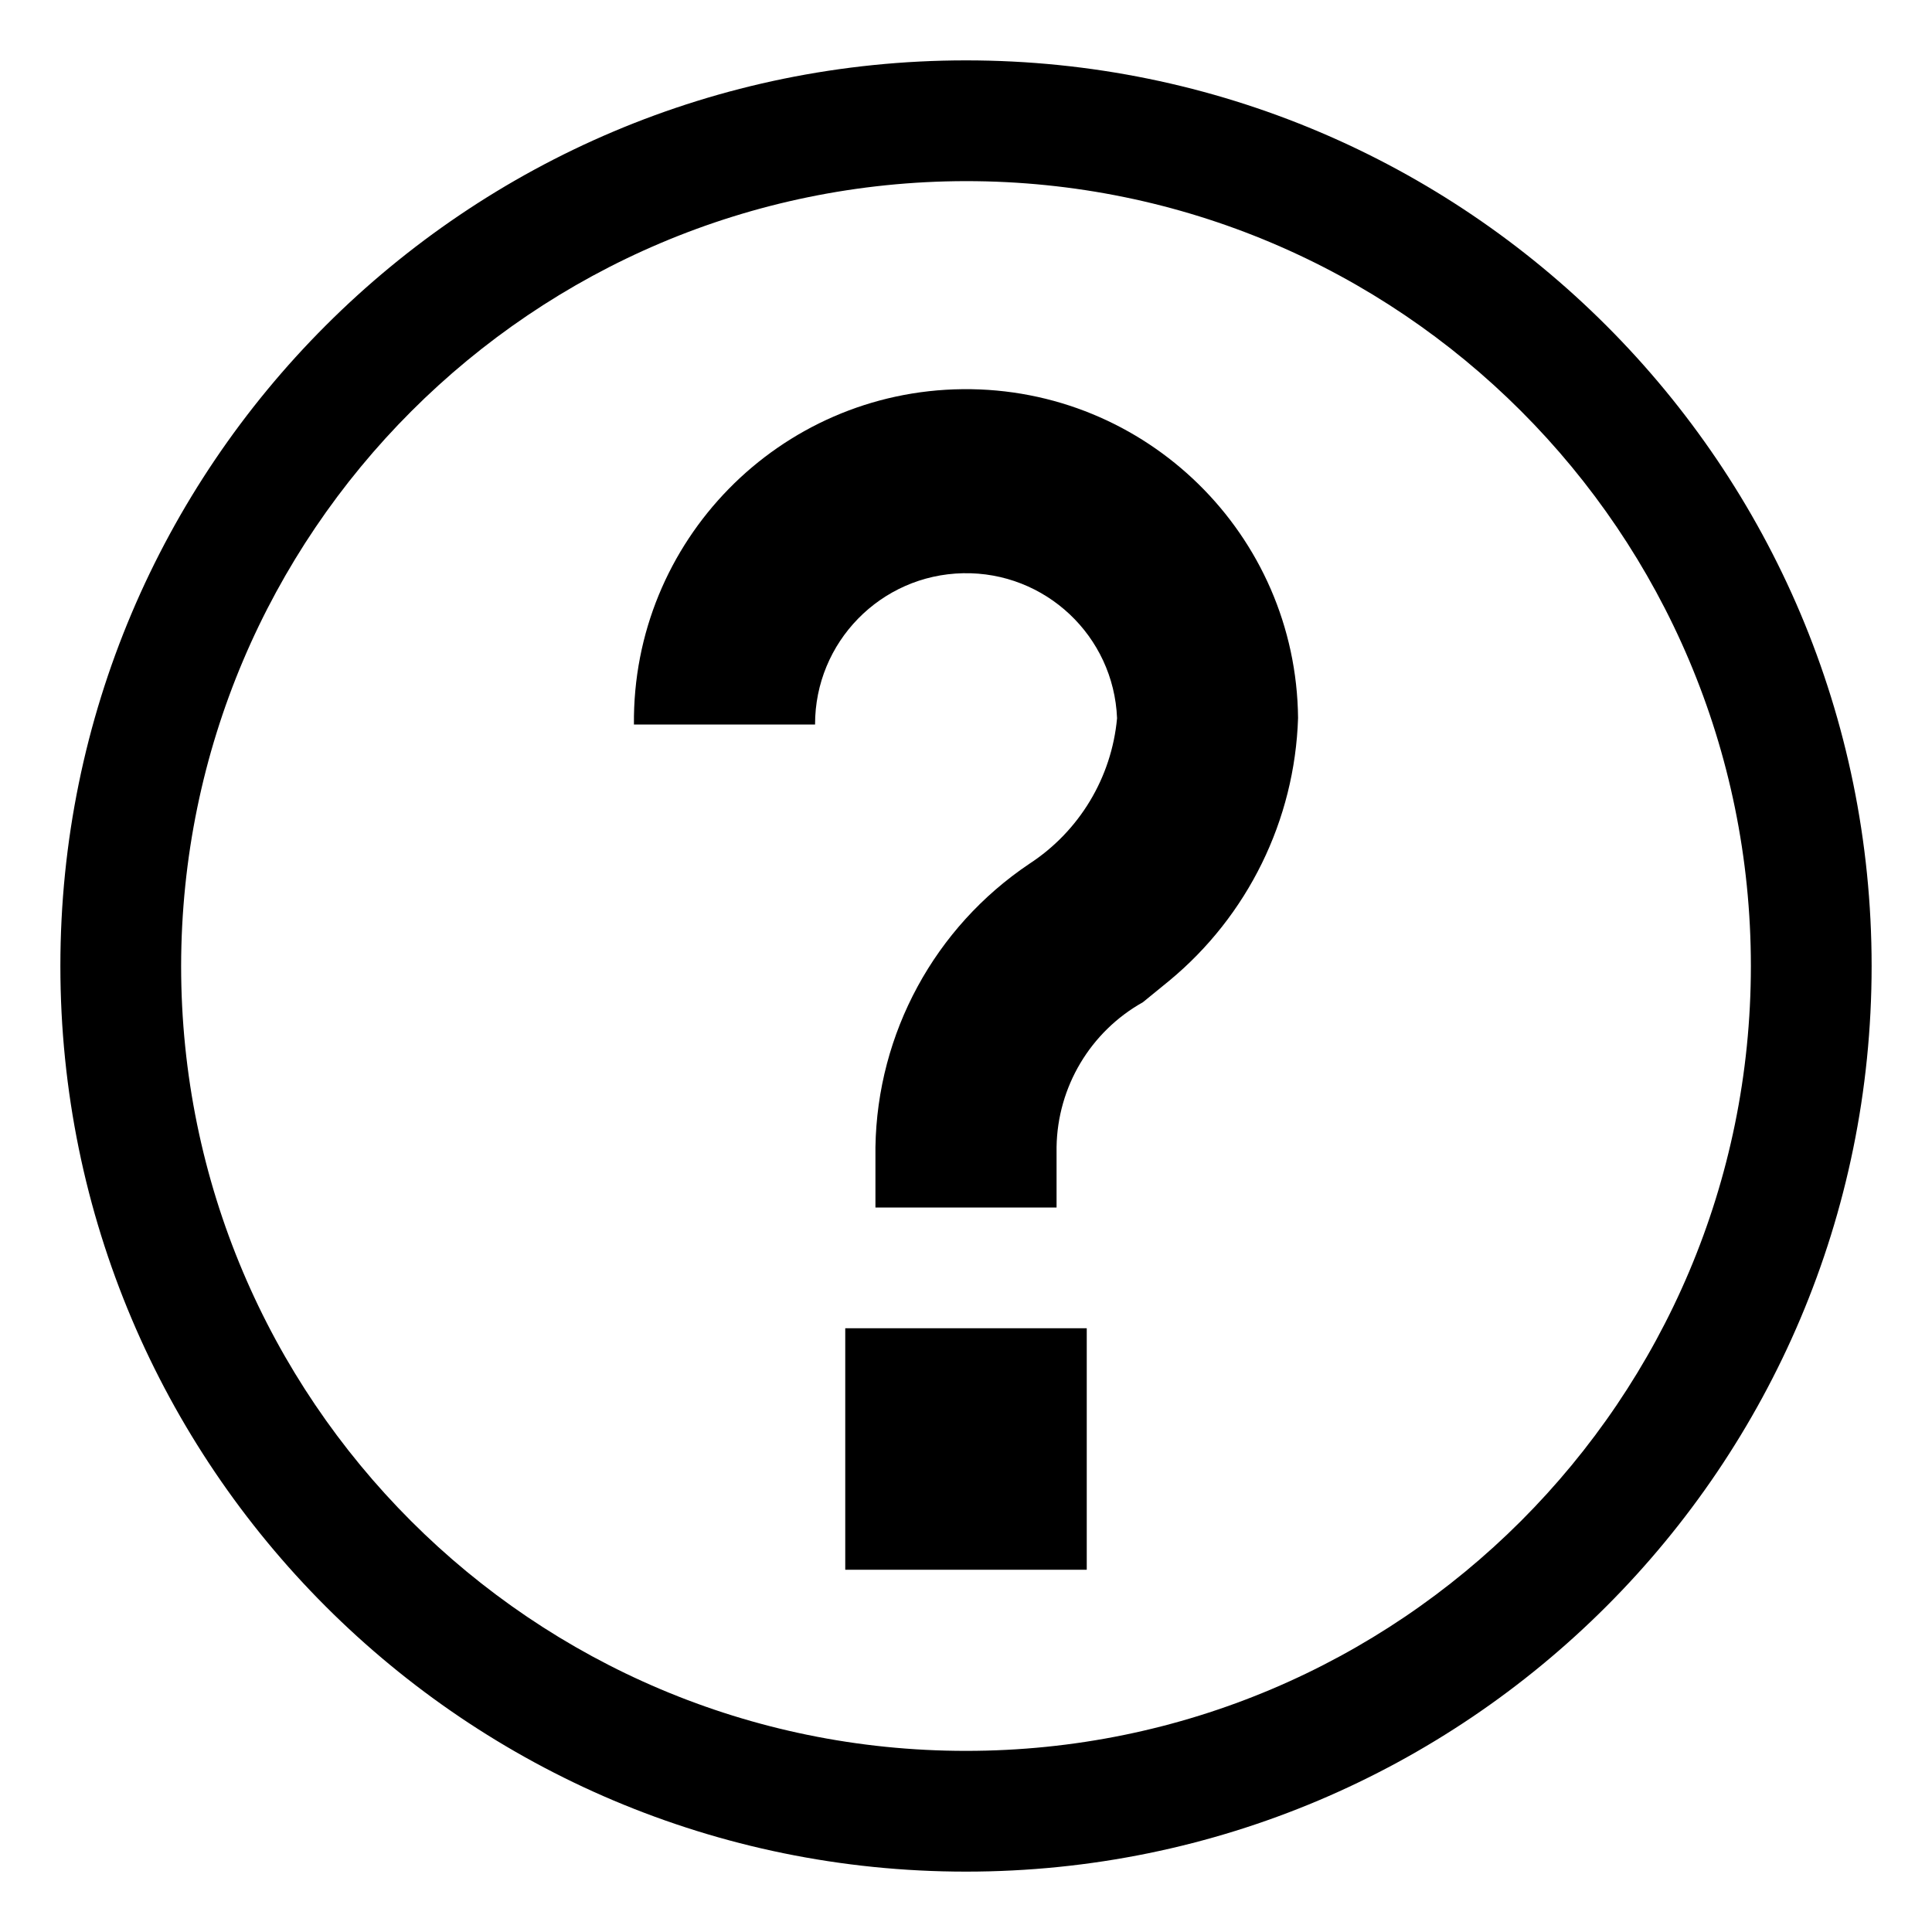
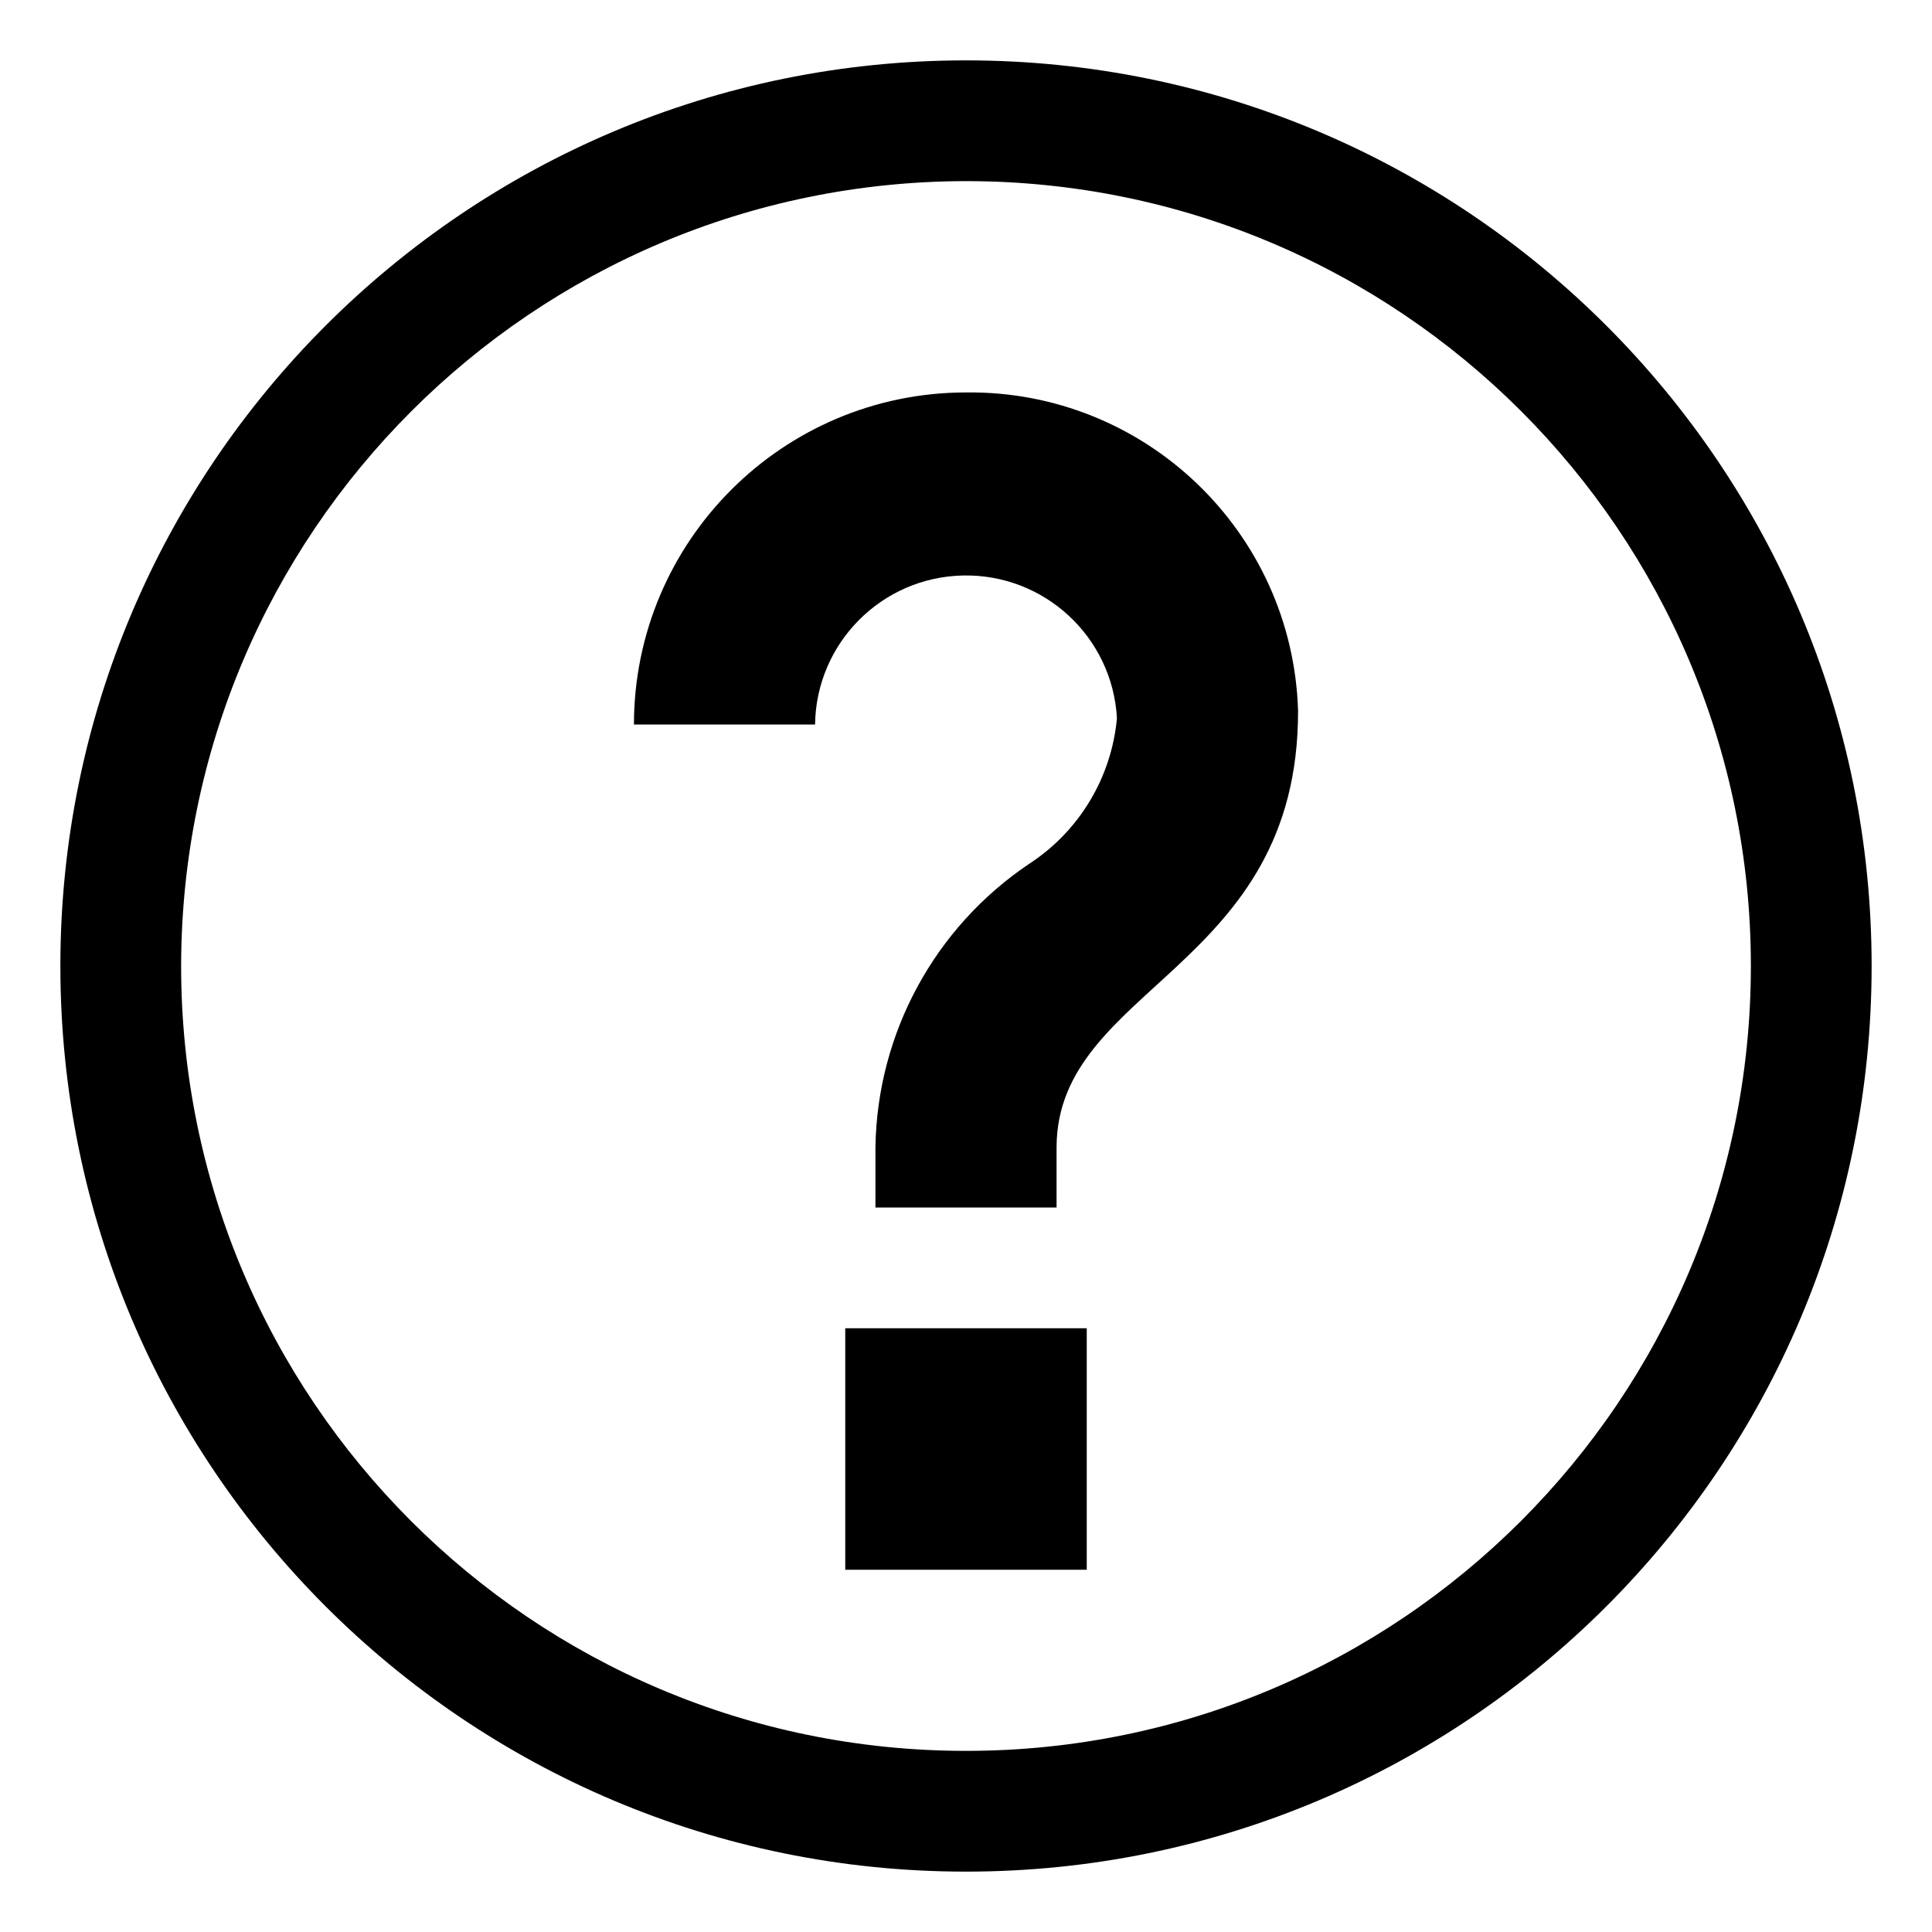
<svg xmlns="http://www.w3.org/2000/svg" viewBox="0 0 16 16">
  <g>
    <path d="M8,1.5A6.5,6.5,0,1,1,1.5,8,6.508,6.508,0,0,1,8,1.5m0-1A7.5,7.5,0,1,0,15.5,8,7.5,7.5,0,0,0,8,.5Z" />
    <rect x="7" y="11" width="2" height="2" />
-     <path d="M7.25,10V9.5A2.881,2.881,0,0,1,8.524,7.154a1.614,1.614,0,0,0,.727-1.206A1.251,1.251,0,0,0,6.75,6H5.25a2.75,2.75,0,0,1,5.5-.054A2.945,2.945,0,0,1,9.682,8.123L9.465,8.3A1.4,1.4,0,0,0,8.75,9.5V10Z" />
+     <path d="M8.75,10V9.5c.005-1.335,2.005-1.47,2-3.615A2.719,2.719,0,0,0,8,3.25,2.752,2.752,0,0,0,5.25,6h1.5a1.251,1.251,0,0,1,2.5-.052,1.614,1.614,0,0,1-.727,1.206A2.881,2.881,0,0,0,7.25,9.5V10Z" />
  </g>
</svg>
